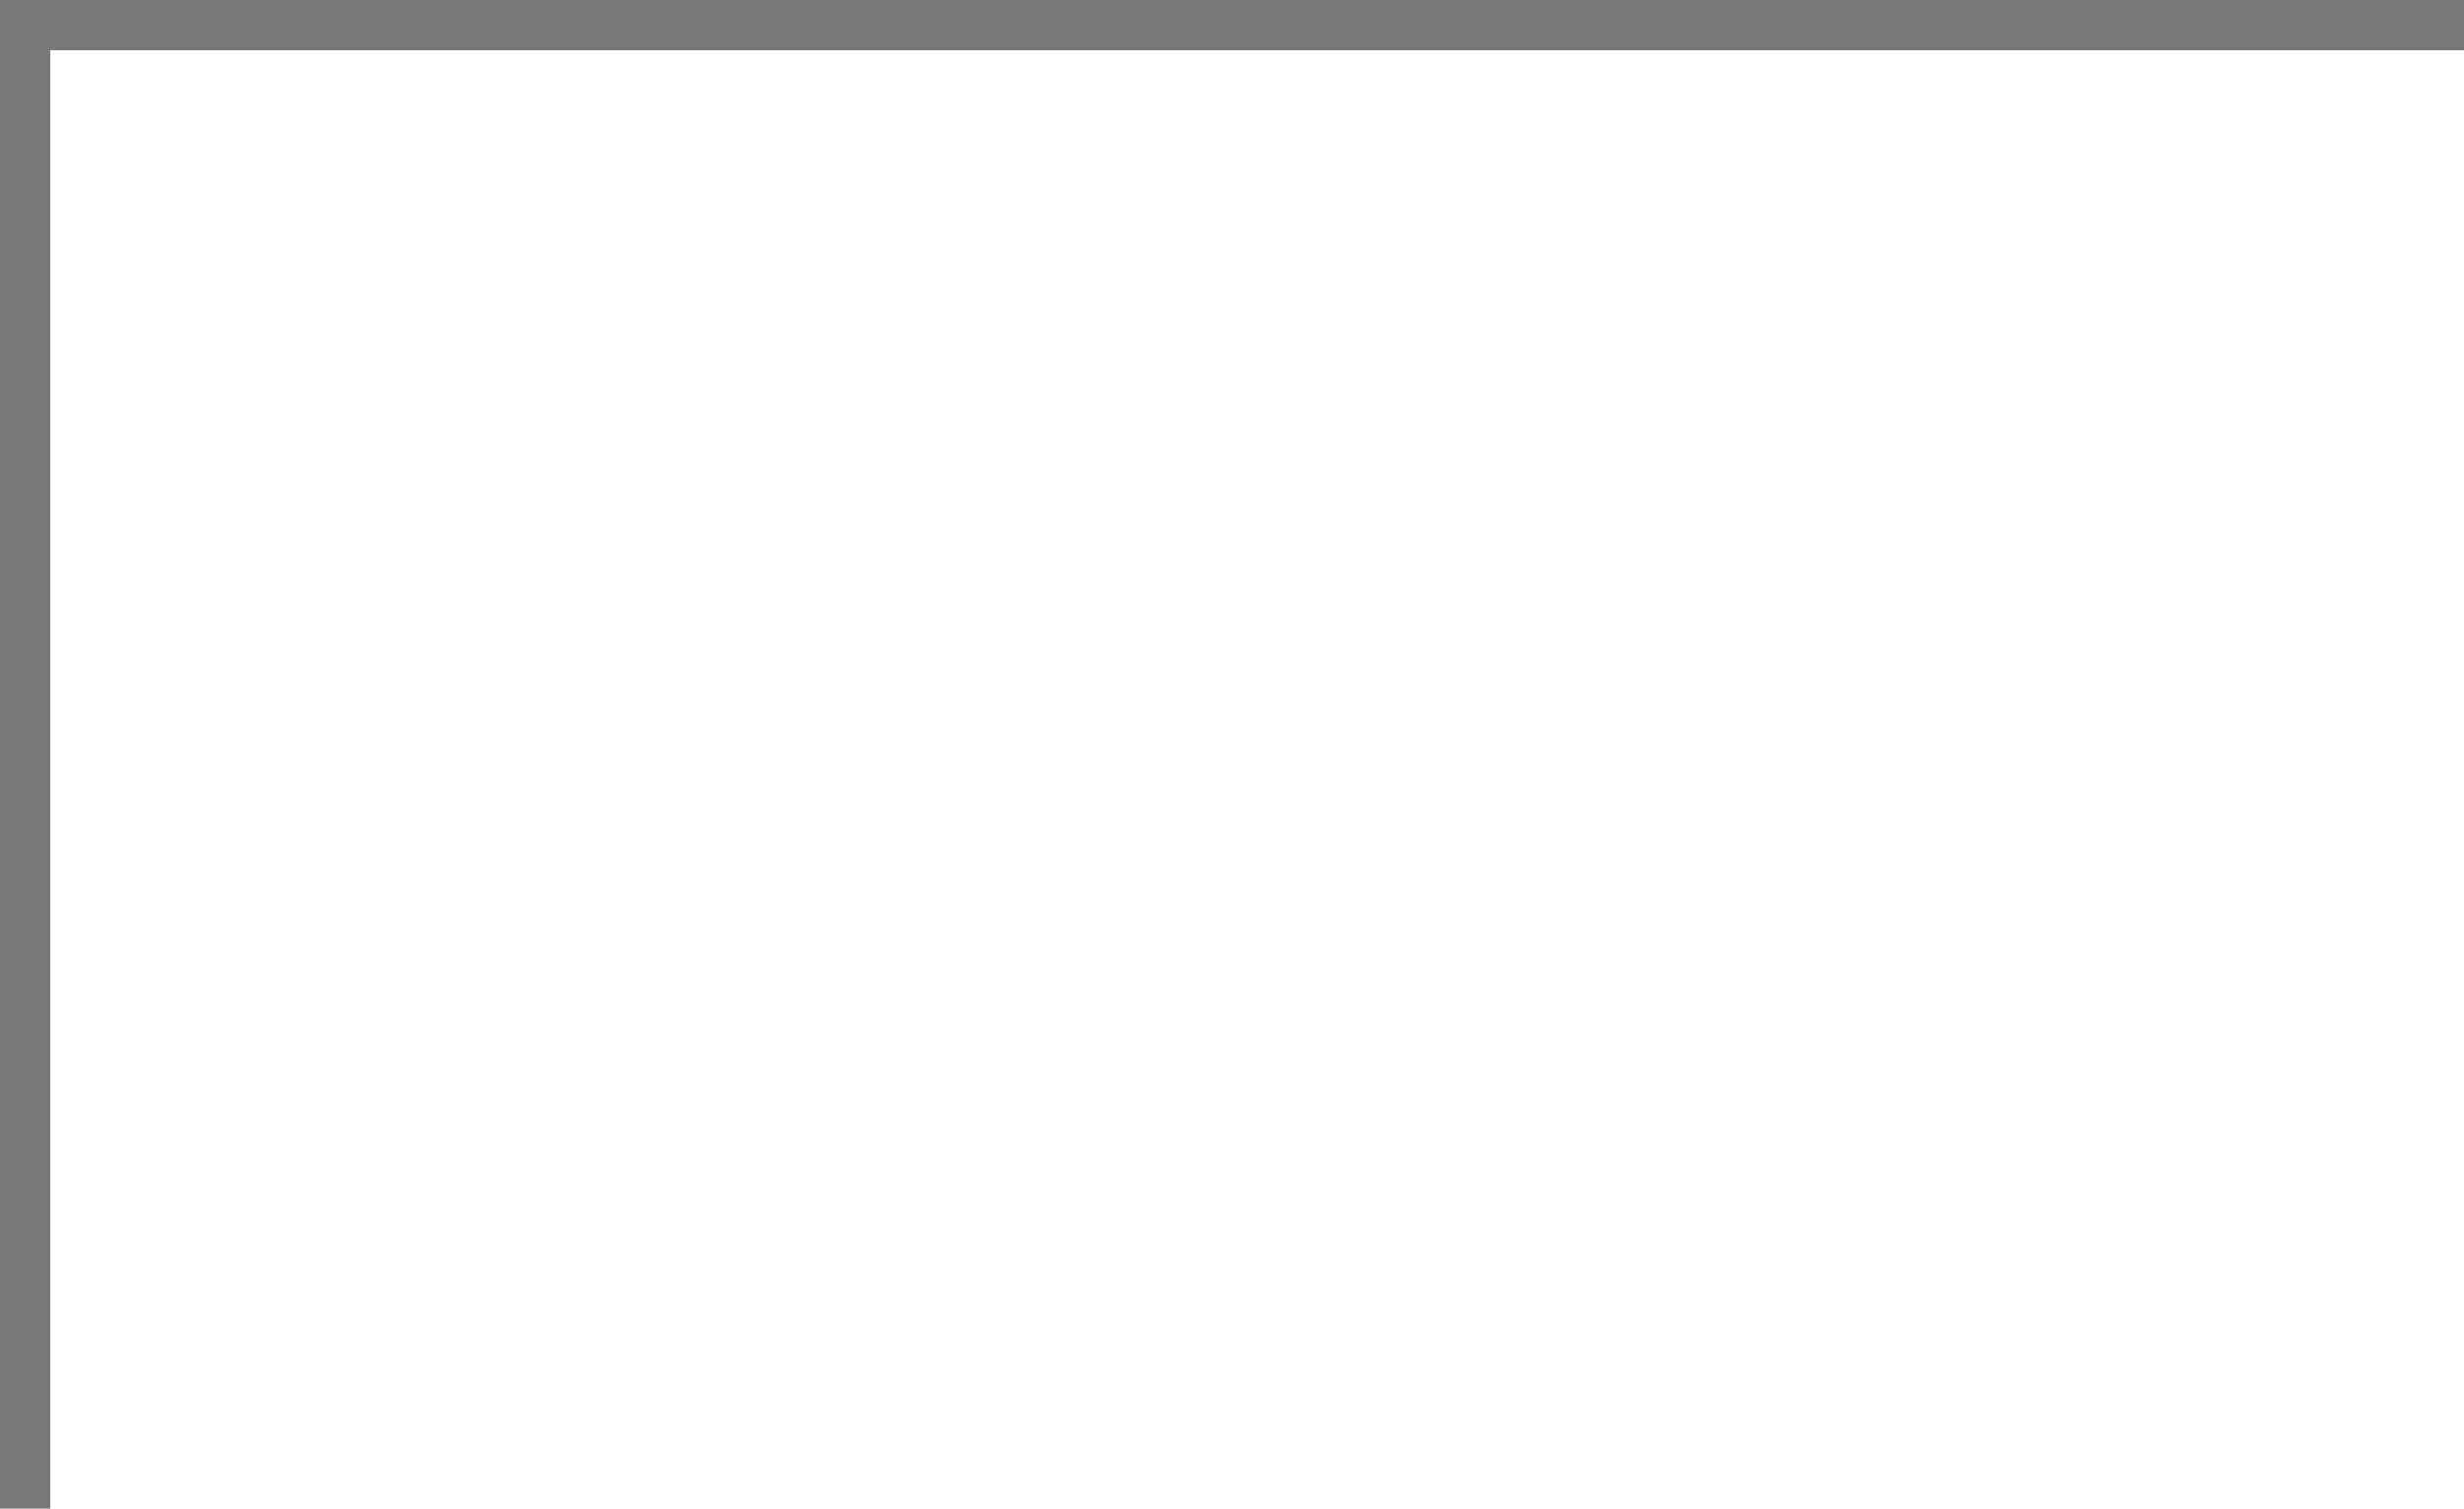
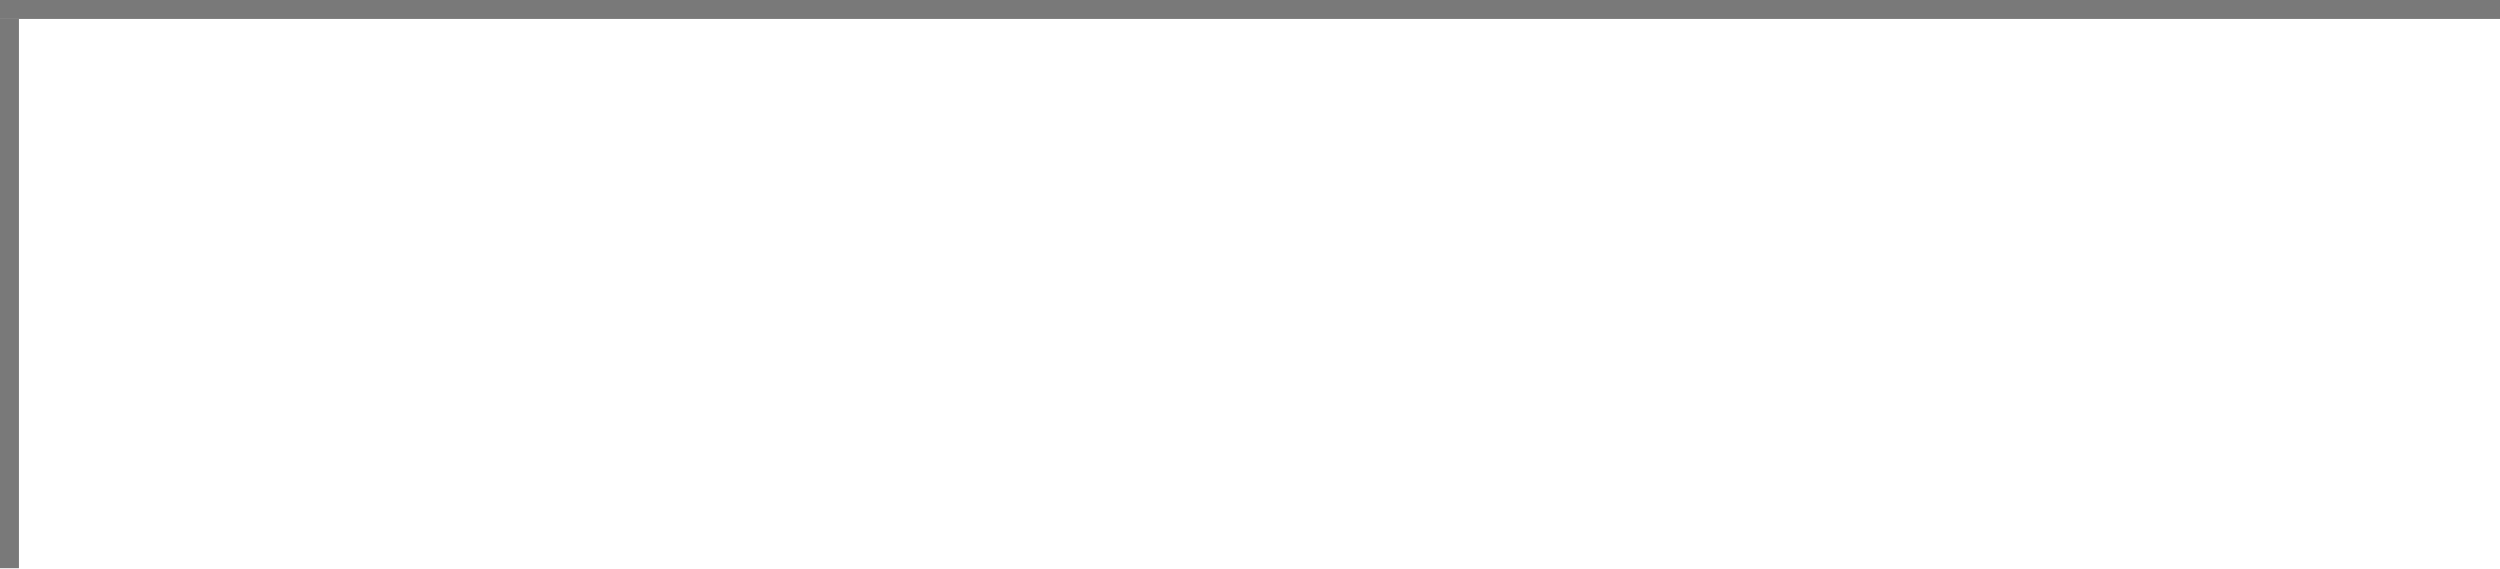
- <svg xmlns="http://www.w3.org/2000/svg" version="1.1" width="49px" height="30px" viewBox="110 34 49 30">
-   <path d="M 1 1  L 49 1  L 49 30  L 1 30  L 1 1  Z " fill-rule="nonzero" fill="rgba(255, 255, 255, 1)" stroke="none" transform="matrix(1 0 0 1 110 34 )" class="fill" />
-   <path d="M 0.5 1  L 0.5 30  " stroke-width="1" stroke-dasharray="0" stroke="rgba(121, 121, 121, 1)" fill="none" transform="matrix(1 0 0 1 110 34 )" class="stroke" />
-   <path d="M 0 0.5  L 49 0.5  " stroke-width="1" stroke-dasharray="0" stroke="rgba(121, 121, 121, 1)" fill="none" transform="matrix(1 0 0 1 110 34 )" class="stroke" />
+ <svg xmlns="http://www.w3.org/2000/svg" version="1.1" width="132px" height="30px" viewBox="124 660 132 30">
+   <path d="M 1 1  L 132 1  L 132 30  L 1 30  L 1 1  Z " fill-rule="nonzero" fill="rgba(255, 255, 255, 1)" stroke="none" transform="matrix(1 0 0 1 124 660 )" class="fill" />
+   <path d="M 0.5 1  L 0.5 30  " stroke-width="1" stroke-dasharray="0" stroke="rgba(121, 121, 121, 1)" fill="none" transform="matrix(1 0 0 1 124 660 )" class="stroke" />
+   <path d="M 0 0.5  L 132 0.5  " stroke-width="1" stroke-dasharray="0" stroke="rgba(121, 121, 121, 1)" fill="none" transform="matrix(1 0 0 1 124 660 )" class="stroke" />
</svg>
